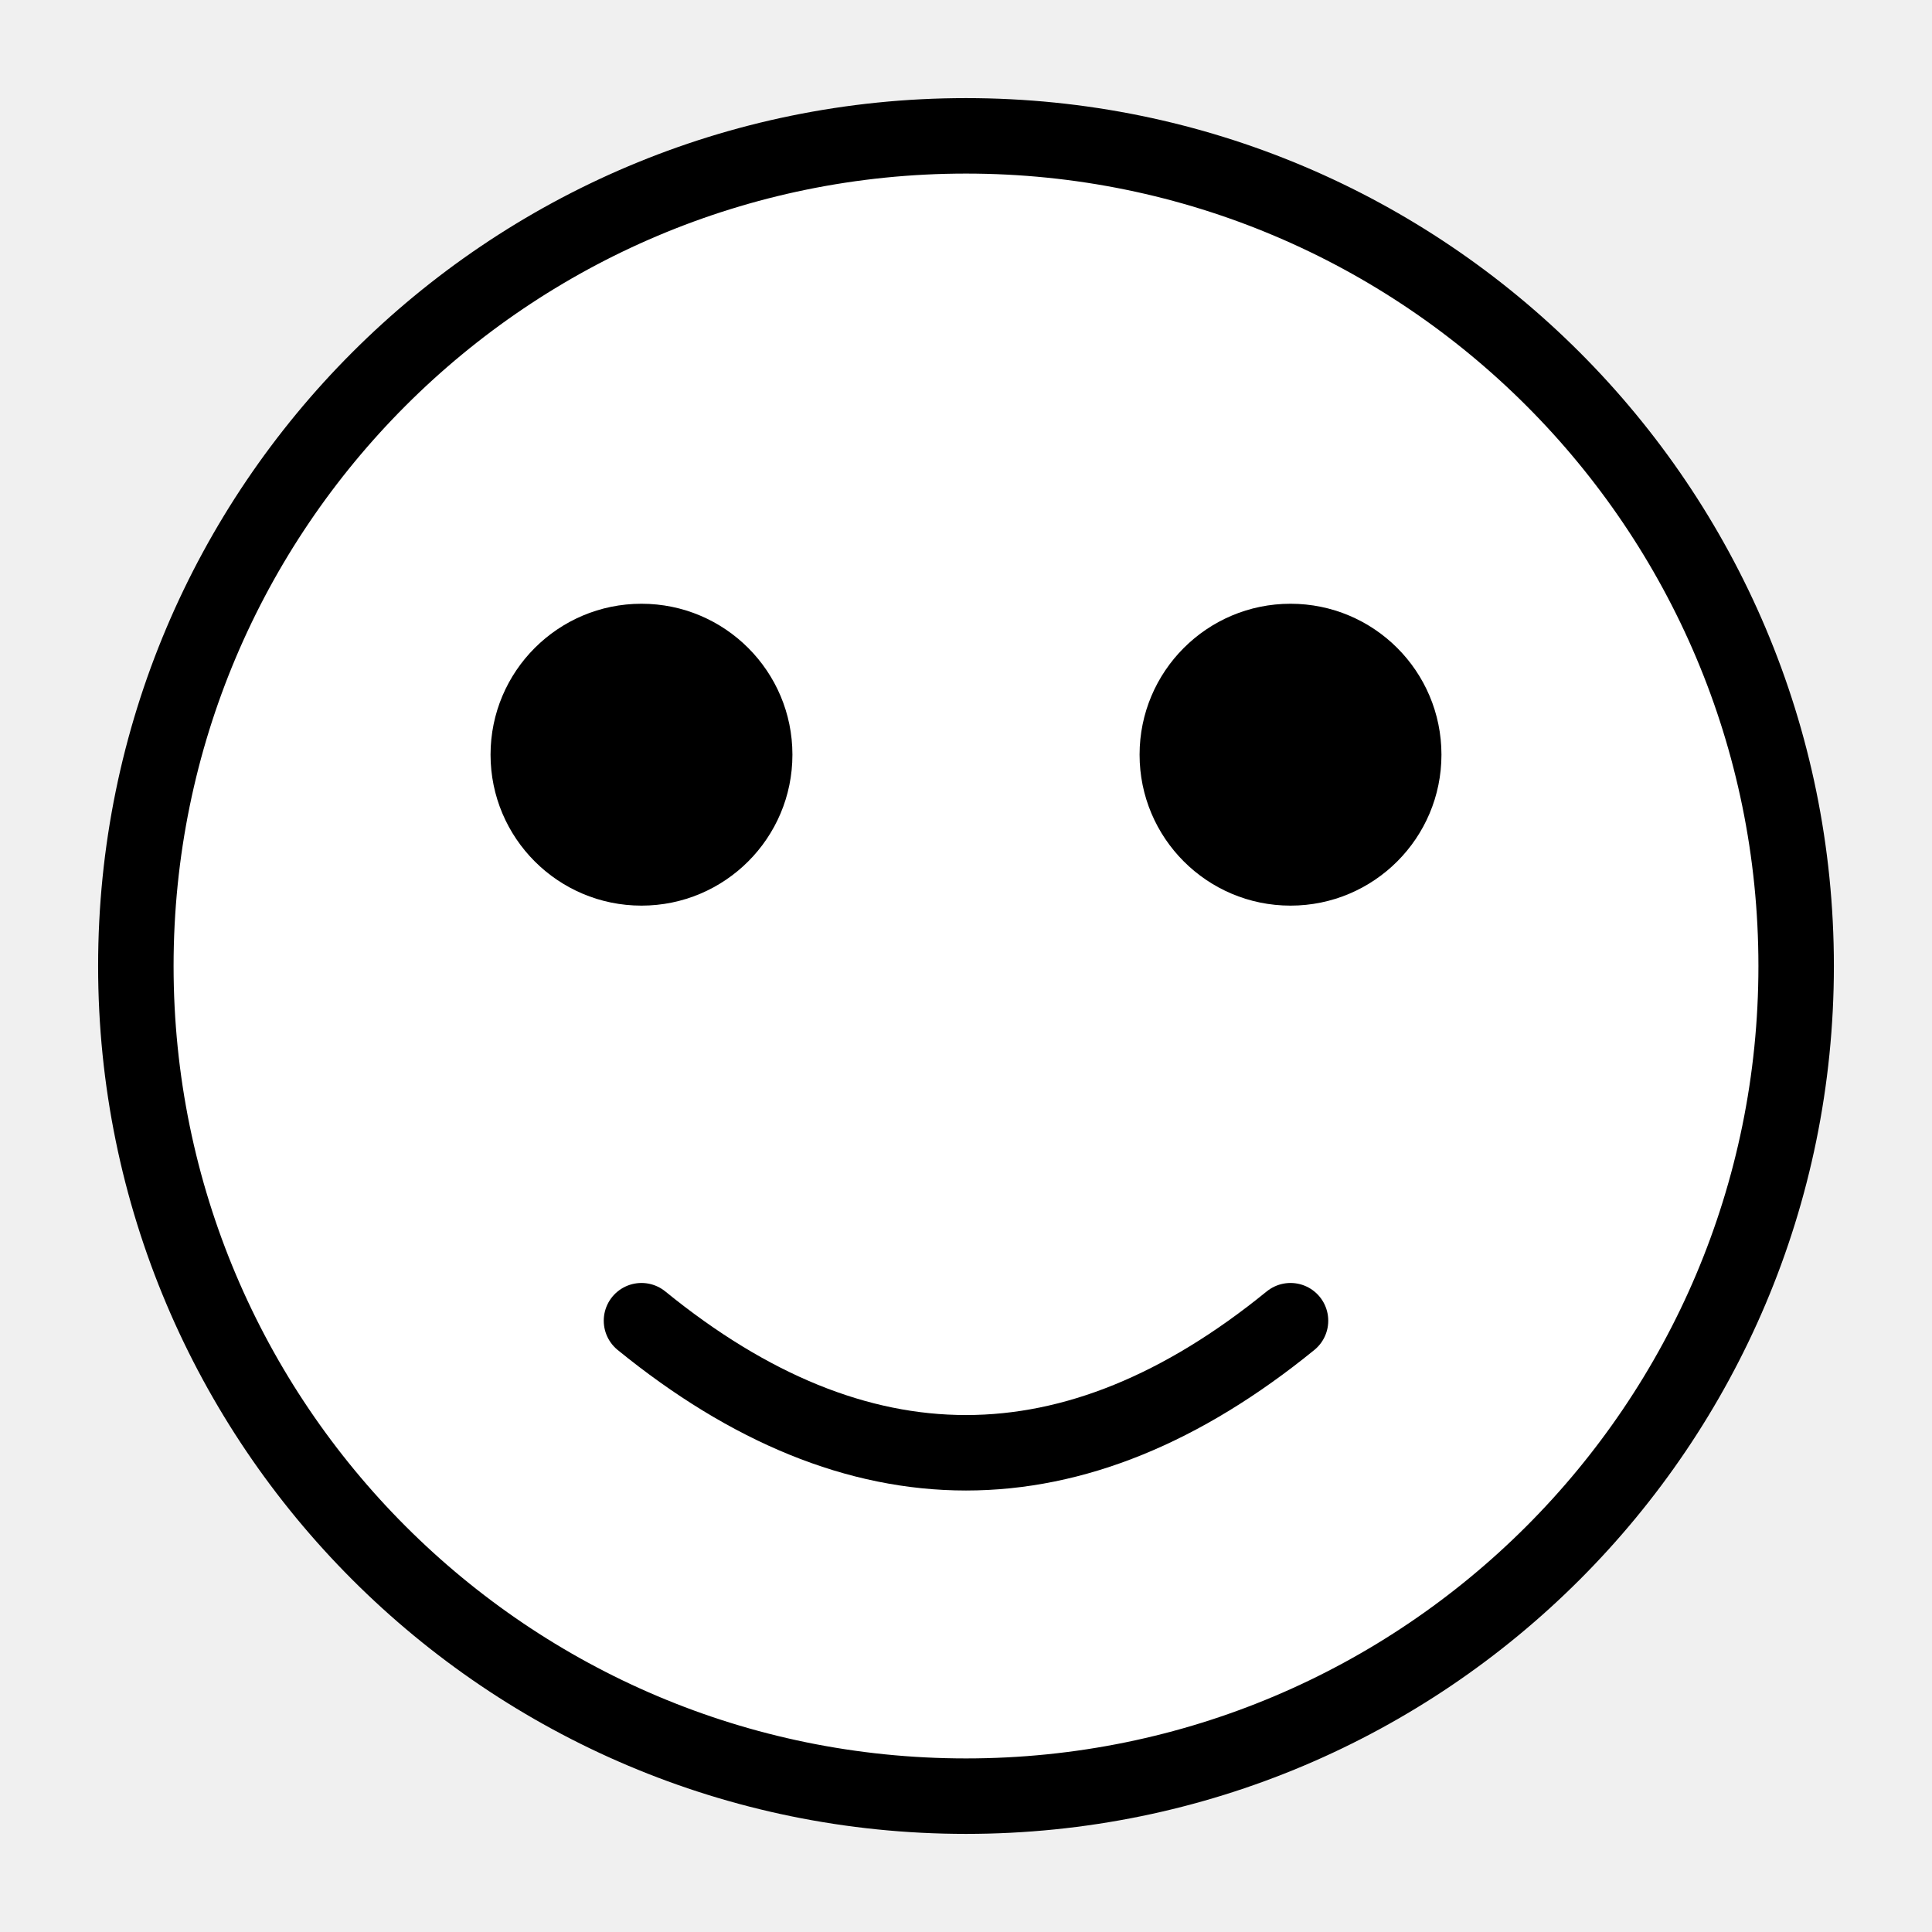
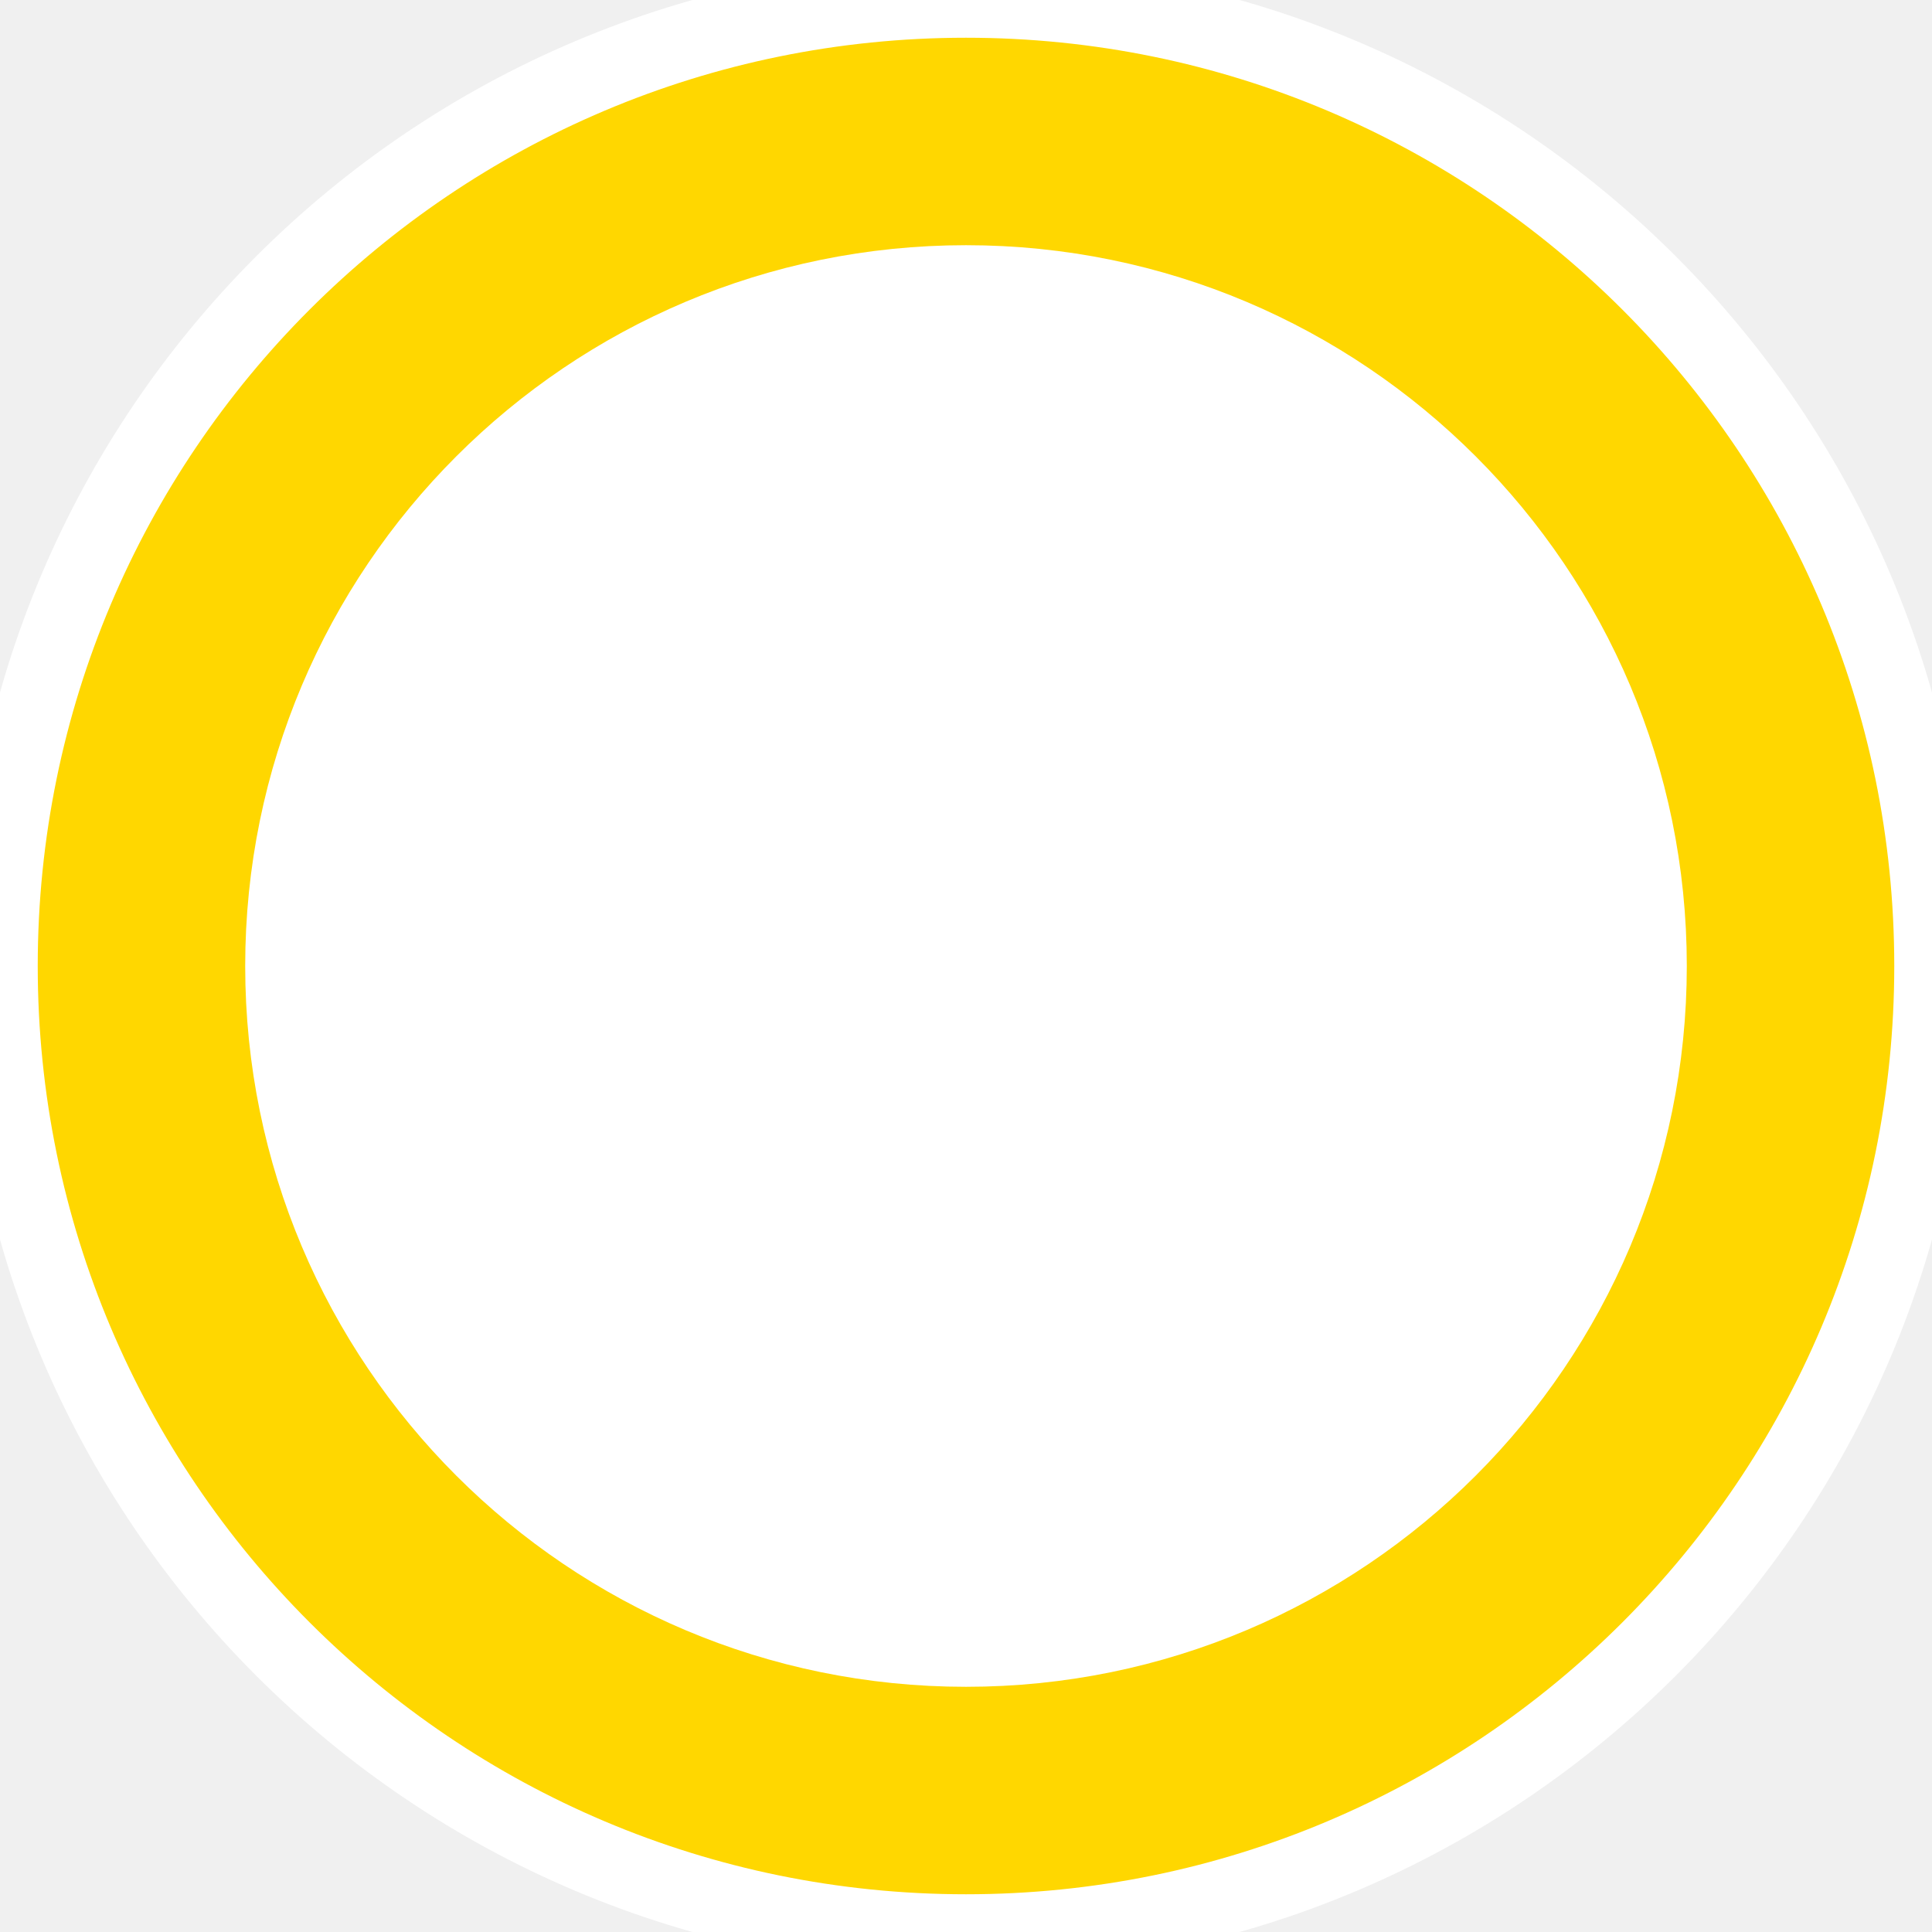
<svg xmlns="http://www.w3.org/2000/svg" viewBox="0 0 256 256" width="256" height="256">
-   <circle cx="128" cy="128" r="110" fill="white" stroke="black" stroke-width="10" />
-   <circle cx="85" cy="100" r="20" fill="black" />
-   <circle cx="171" cy="100" r="20" fill="black" />
-   <path d="M85,175 Q128,210 171,175" fill="transparent" stroke="black" stroke-width="10" stroke-linecap="round" />
+   <circle cx="128" cy="128" r="128" fill="gold" stroke="white" stroke-width="10" />
+   <circle cx="128" cy="128" r="90.51" fill="white" stroke="white" stroke-width="10" />
</svg>
